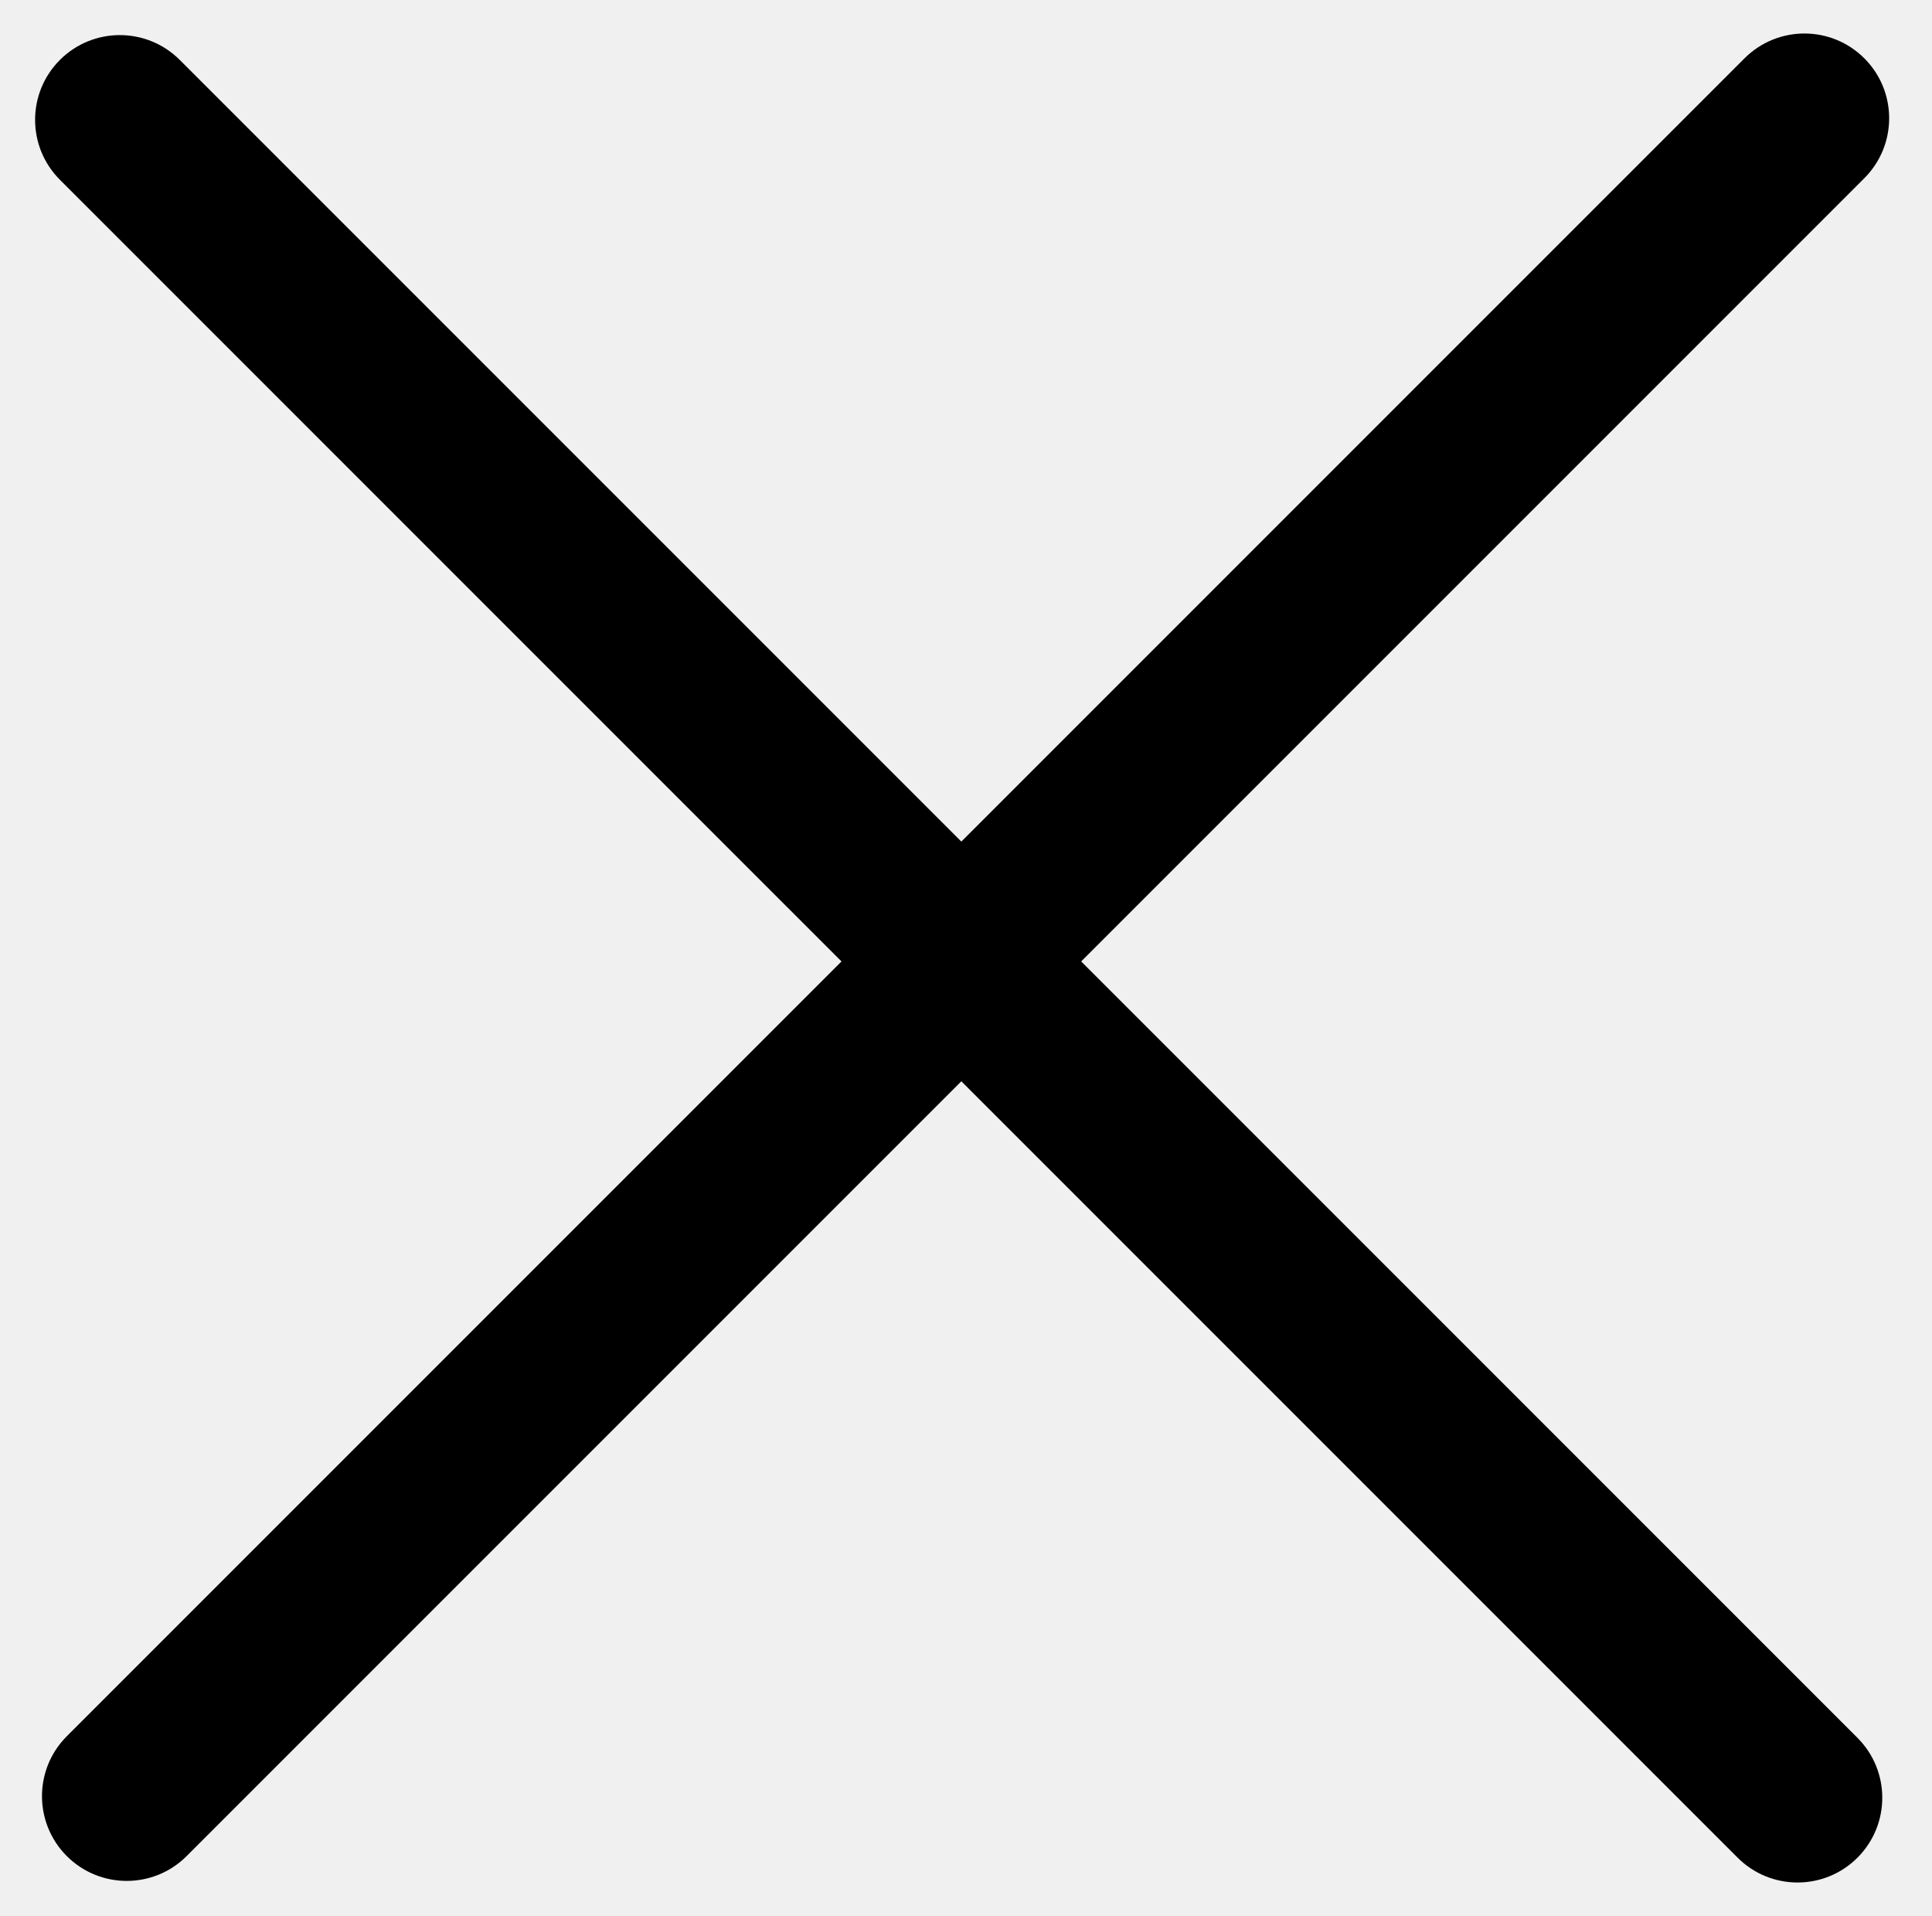
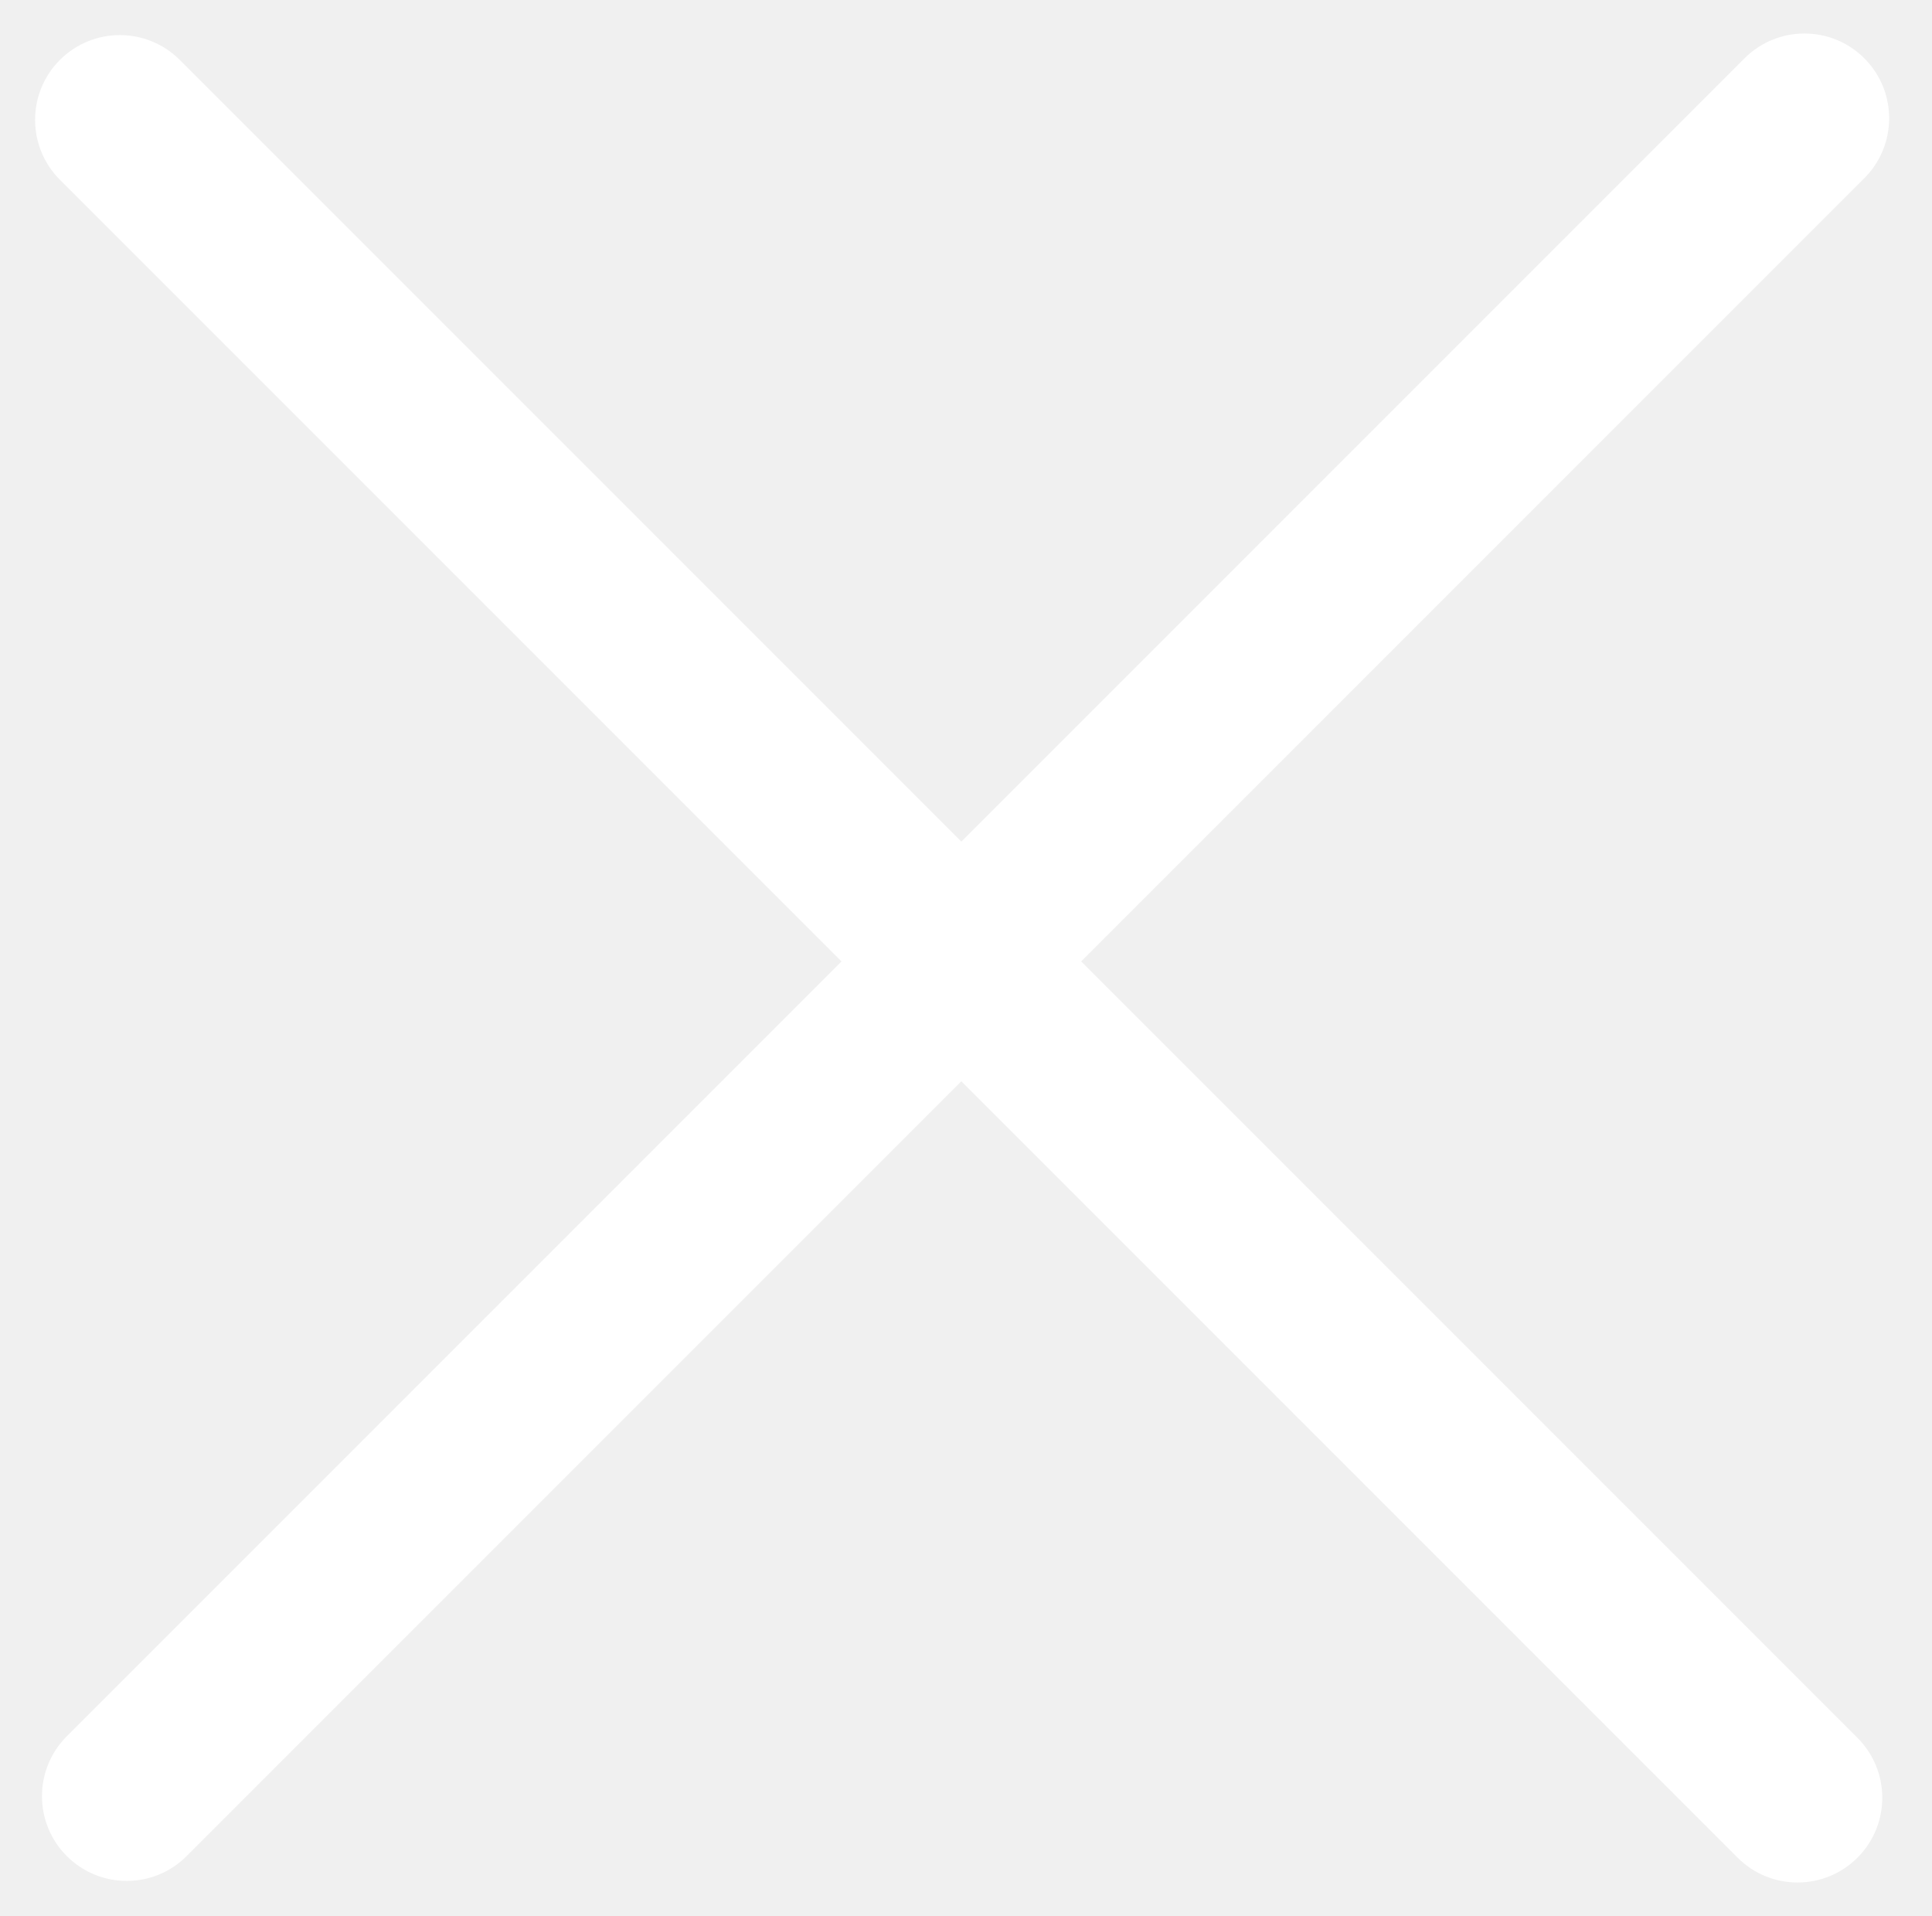
<svg xmlns="http://www.w3.org/2000/svg" width="114" height="113" viewBox="0 0 114 113" fill="none">
  <g clip-path="url(#clip0_718_89)">
-     <rect y="7.071" width="10" height="150" rx="5" transform="rotate(-45 0 7.07104)" fill="black" />
-     <rect x="106.472" y="-0.094" width="10" height="150" rx="5" transform="rotate(45 106.472 -0.093689)" fill="black" />
+     <rect y="7.071" width="10" height="150" rx="5" transform="rotate(-45 0 7.07104)" fill="white" />
+     <rect x="106.472" y="-0.094" width="10" height="150" rx="5" transform="rotate(45 106.472 -0.093689)" fill="white" />
  </g>
  <defs>
    <clipPath id="clip0_718_89">
      <rect width="114" height="113" fill="white" />
    </clipPath>
  </defs>
</svg>
